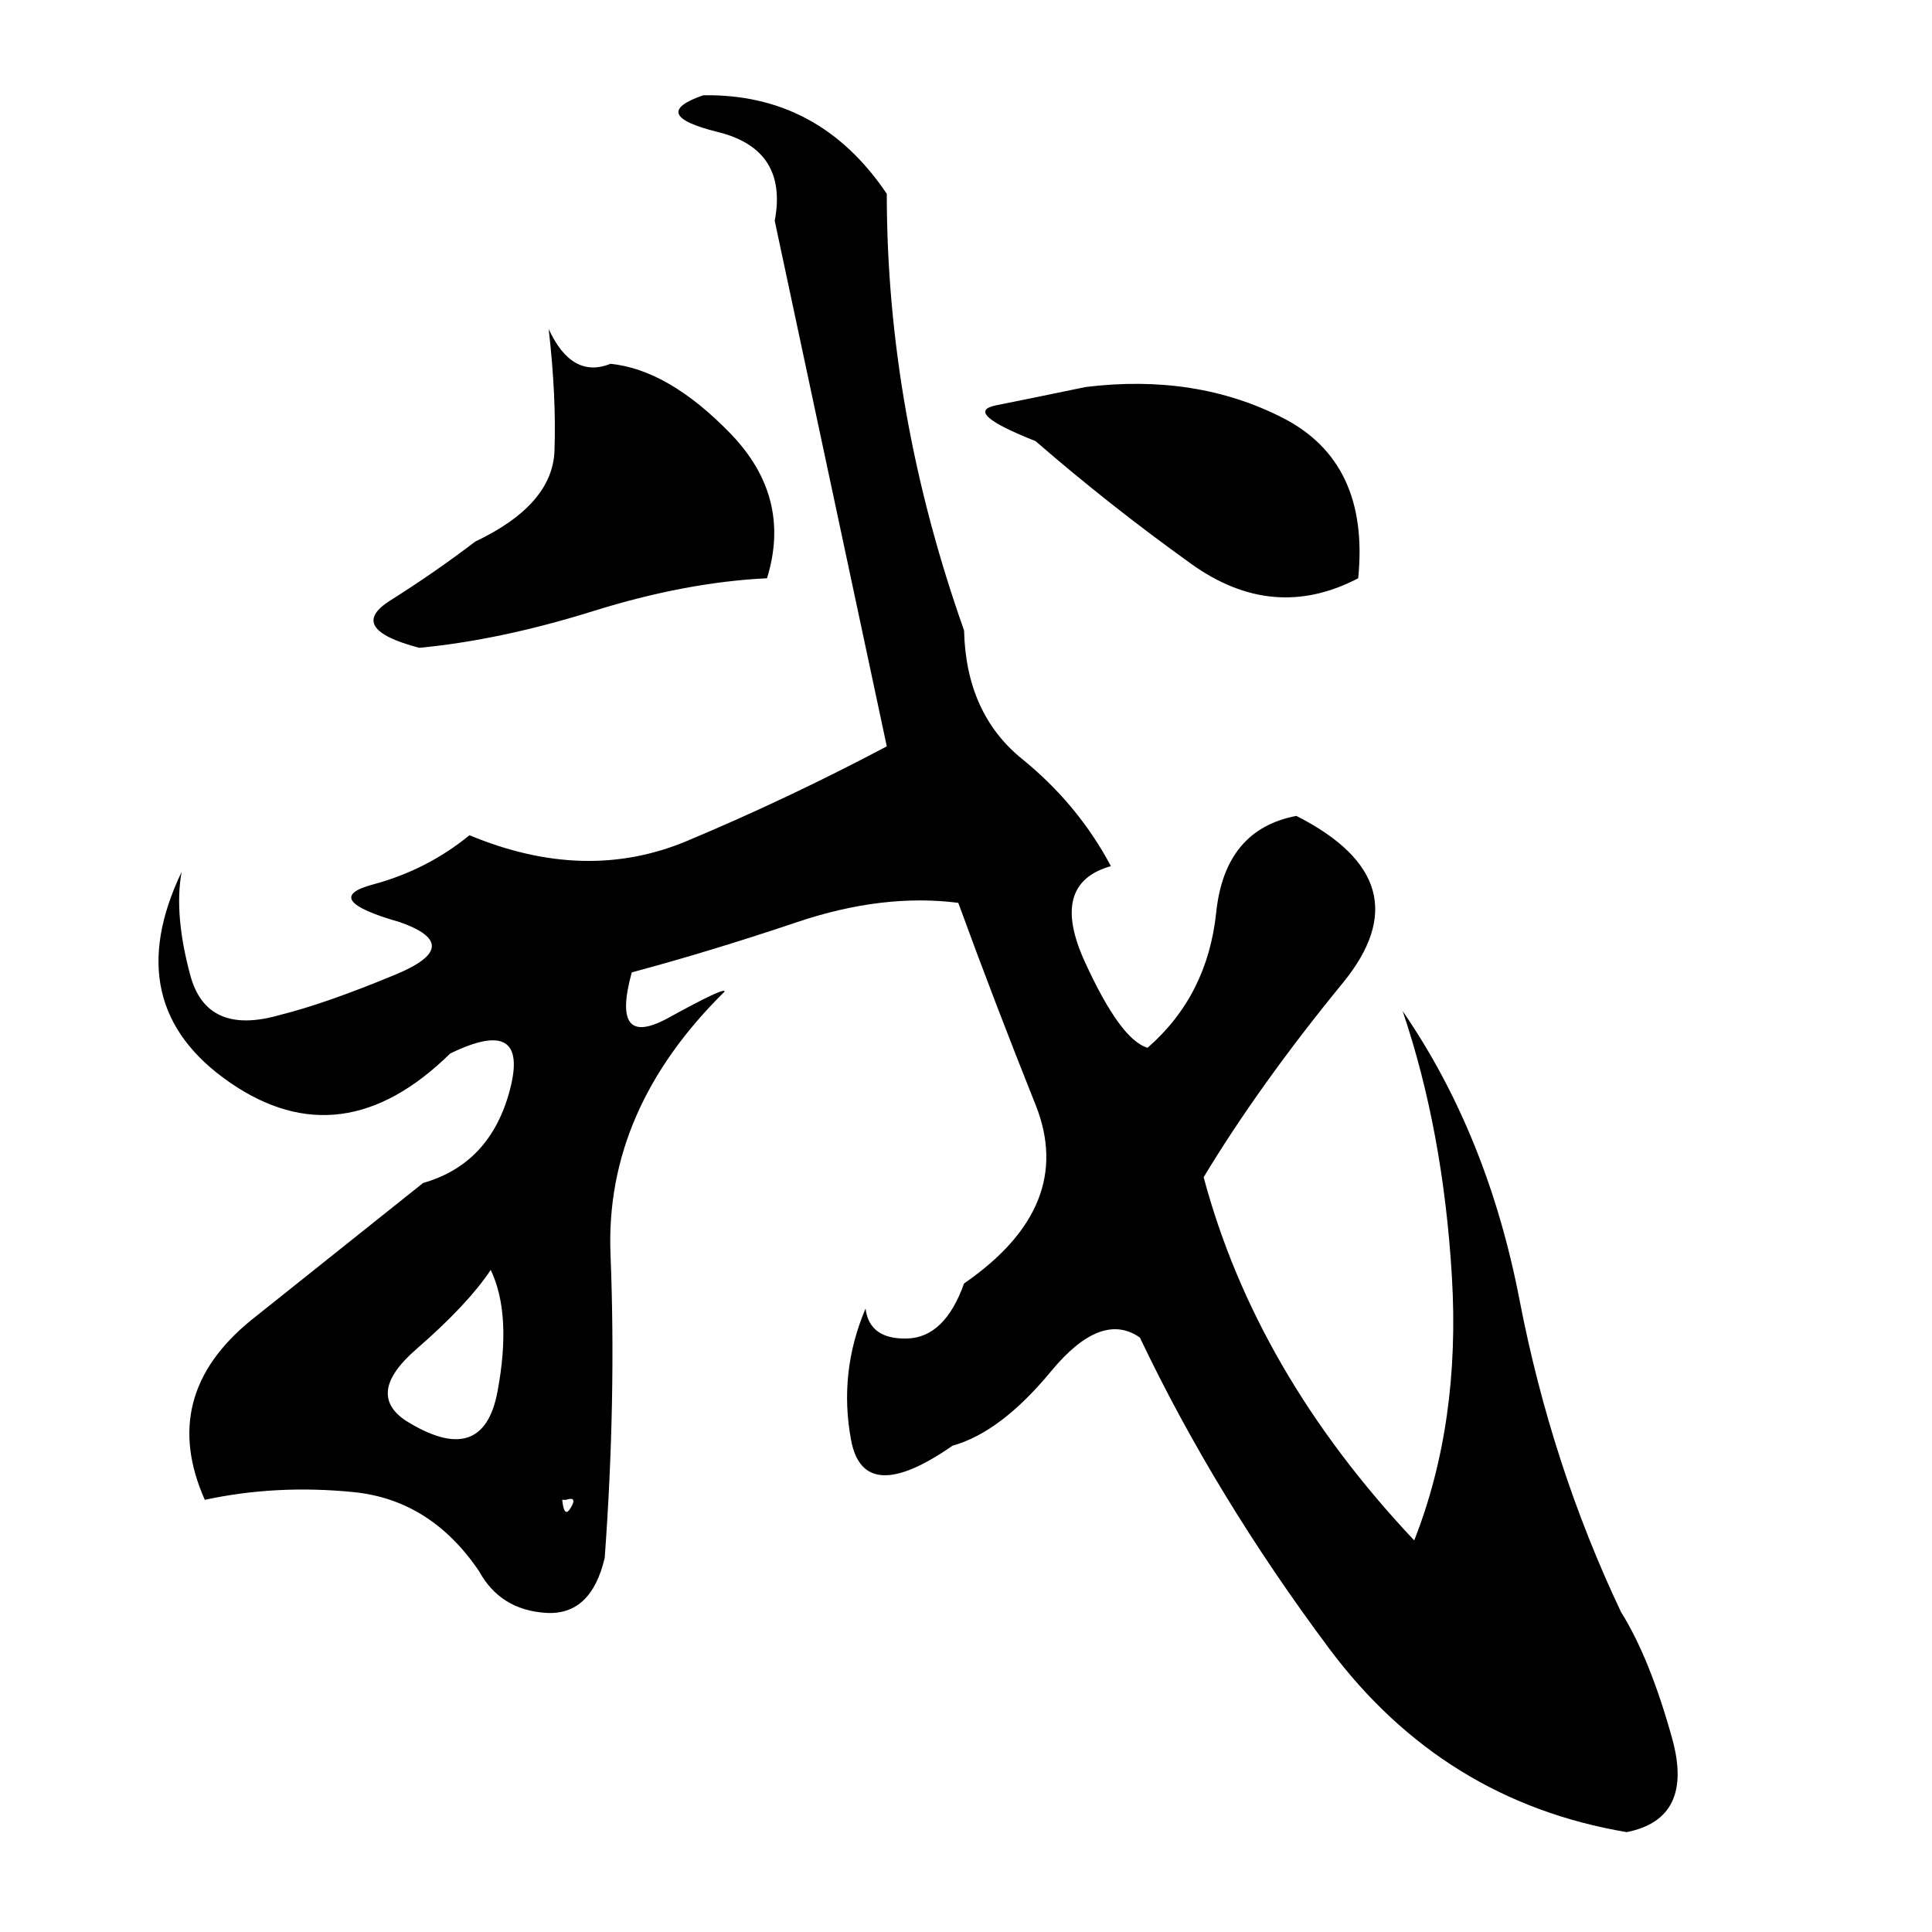
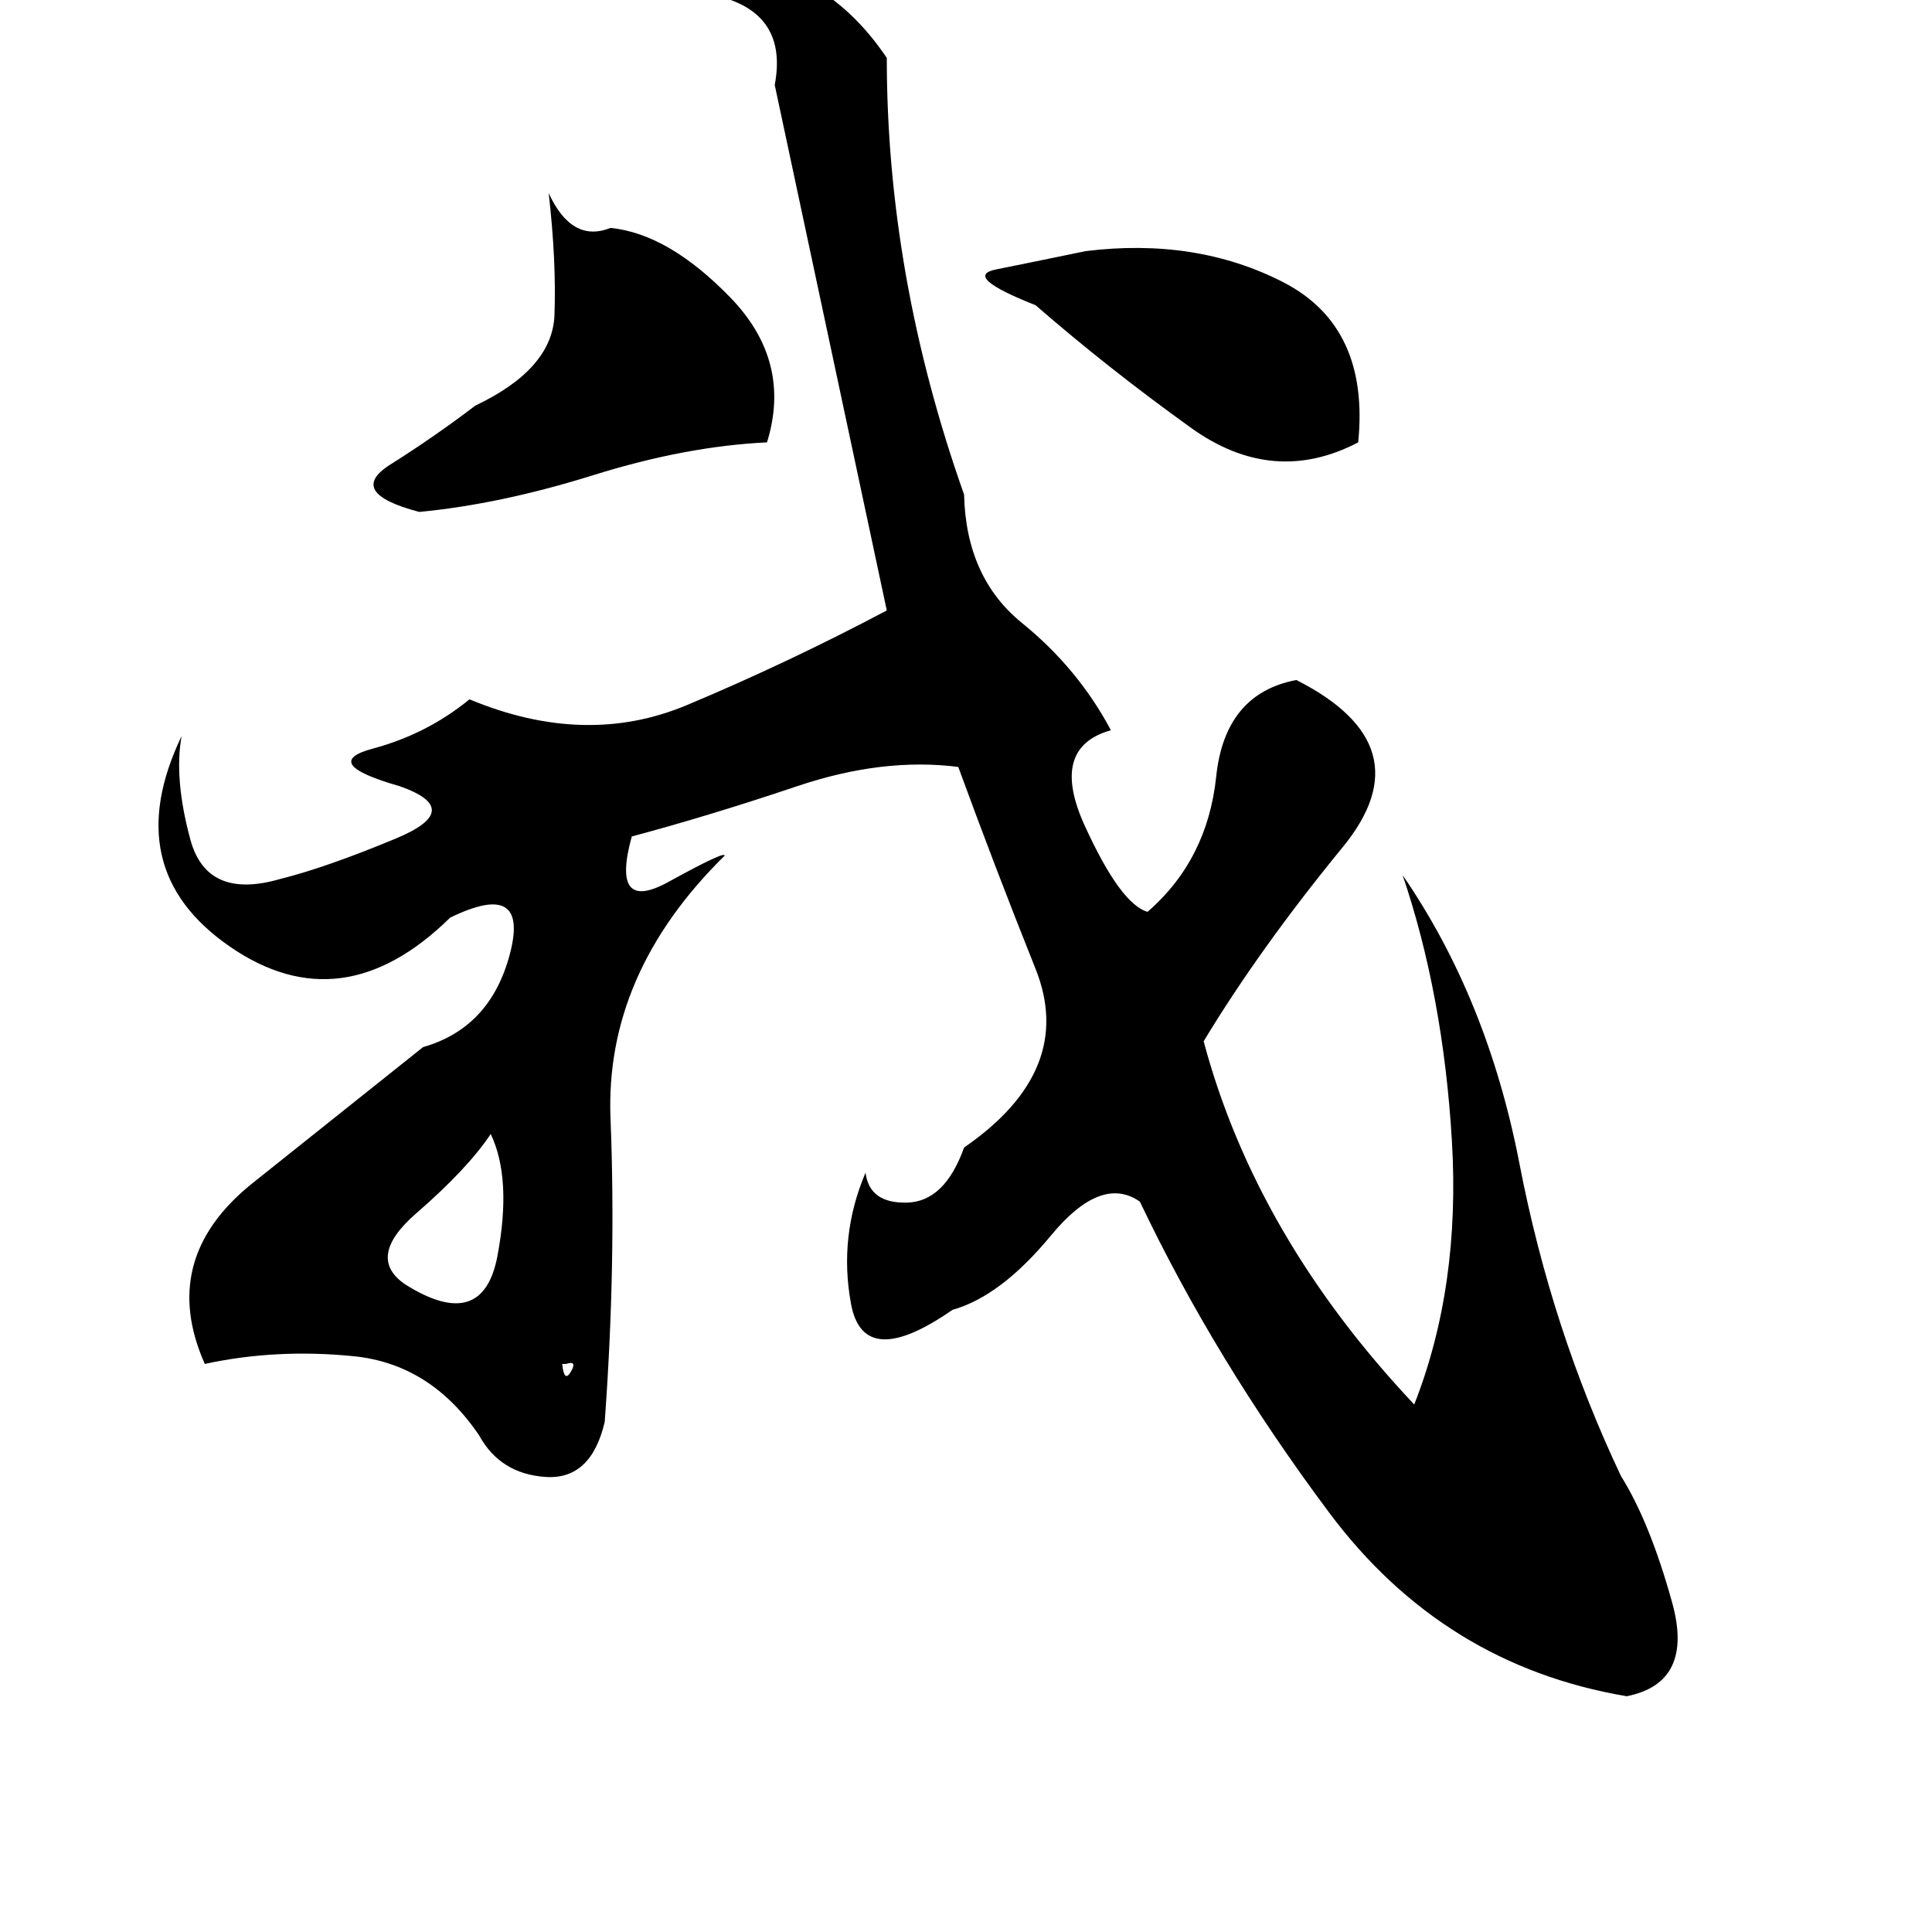
<svg xmlns="http://www.w3.org/2000/svg" version="1.1" viewBox="0 0 1024 1024">
-   <path d="M372.736 50.495Q343.04 60.735 380.416 69.951 417.792 79.167 410.624 117.055L470.016 395.583Q417.792 423.231 364.032 445.759 310.272 468.287 248.832 442.687 226.304 461.119 197.632 468.799 168.96 476.479 211.968 488.767 246.784 501.055 209.92 516.415 173.056 531.775 148.48 537.919 109.568 549.183 100.864 516.927 92.16 484.671 96.256 462.143 62.464 532.799 121.856 573.759 181.248 614.719 238.592 558.399 280.576 537.919 270.336 577.343 260.096 616.767 224.256 627.007L133.12 699.711Q83.968 739.647 108.544 794.943 146.432 786.751 187.392 790.847 228.352 794.943 253.952 832.831 265.216 853.311 289.28 854.847 313.344 856.383 320.512 825.663 326.656 741.695 323.584 664.895 320.512 588.095 384 525.631 385.024 522.559 354.304 539.455 323.584 556.351 334.848 515.391 376.832 504.127 422.4 488.767 467.968 473.407 507.904 478.527 527.36 531.775 548.864 585.535 570.368 639.295 510.976 680.255 500.736 708.927 480.768 709.439 460.8 709.951 458.752 693.567 444.416 727.359 451.072 763.199 457.728 799.039 504.832 766.271 530.432 759.103 557.056 726.847 583.68 694.591 604.16 708.927 644.096 792.895 704.512 873.791 764.928 954.687 862.208 971.071 898.048 963.903 886.272 921.407 874.496 878.911 859.136 854.335 822.272 776.511 805.376 688.959 788.48 601.407 743.424 535.871 764.928 599.359 769.536 676.671 774.144 753.983 749.568 816.447 665.6 727.359 637.952 623.935 667.648 574.783 711.68 521.023 755.712 467.263 687.104 432.447 649.216 439.615 644.608 483.647 640 527.679 608.256 555.327 593.92 551.231 574.976 509.759 556.032 468.287 588.8 459.071 571.392 426.303 541.696 402.239 512 378.175 510.976 334.143 470.016 218.431 470.016 102.719 434.176 49.471 372.736 50.495M290.816 174.399Q294.912 210.239 293.888 238.911 292.864 267.583 251.904 287.039 230.4 303.423 206.848 318.271 183.296 333.119 222.208 343.359 265.216 339.263 314.368 323.903 363.52 308.543 406.528 306.495 419.84 263.487 387.072 229.695 354.304 195.903 323.584 192.831 303.104 201.023 290.816 174.399M575.488 205.119Q545.792 211.263 527.872 214.847 509.952 218.431 548.864 233.791 587.776 267.583 631.296 298.815 674.816 330.047 719.872 306.495 726.016 245.055 679.936 221.503 633.856 197.951 575.488 205.119M260.096 673.087Q271.36 696.639 263.68 737.599 256 778.559 215.04 752.959 193.536 738.623 220.672 715.071 247.808 691.519 260.096 673.087M297.984 794.943L300.032 794.943Q306.176 792.895 302.592 799.039 299.008 805.183 297.984 794.943Z" />
+   <path d="M372.736-21.536Q343.04-11.296 380.416-2.08 417.792 7.136 410.624 45.024L470.016 323.552Q417.792 351.2 364.032 373.728 310.272 396.256 248.832 370.656 226.304 389.088 197.632 396.768 168.96 404.448 211.968 416.736 246.784 429.024 209.92 444.384 173.056 459.744 148.48 465.888 109.568 477.152 100.864 444.896 92.16 412.64 96.256 390.112 62.464 460.768 121.856 501.728 181.248 542.688 238.592 486.368 280.576 465.888 270.336 505.312 260.096 544.736 224.256 554.976L133.12 627.68Q83.968 667.616 108.544 722.912 146.432 714.72 187.392 718.816 228.352 722.912 253.952 760.8 265.216 781.28 289.28 782.816 313.344 784.352 320.512 753.632 326.656 669.664 323.584 592.864 320.512 516.064 384 453.6 385.024 450.528 354.304 467.424 323.584 484.32 334.848 443.36 376.832 432.096 422.4 416.736 467.968 401.376 507.904 406.496 527.36 459.744 548.864 513.504 570.368 567.264 510.976 608.224 500.736 636.896 480.768 637.408 460.8 637.92 458.752 621.536 444.416 655.328 451.072 691.168 457.728 727.008 504.832 694.24 530.432 687.072 557.056 654.816 583.68 622.56 604.16 636.896 644.096 720.864 704.512 801.76 764.928 882.656 862.208 899.04 898.048 891.872 886.272 849.376 874.496 806.88 859.136 782.304 822.272 704.48 805.376 616.928 788.48 529.376 743.424 463.84 764.928 527.328 769.536 604.64 774.144 681.952 749.568 744.416 665.6 655.328 637.952 551.904 667.648 502.752 711.68 448.992 755.712 395.232 687.104 360.416 649.216 367.584 644.608 411.616 640 455.648 608.256 483.296 593.92 479.2 574.976 437.728 556.032 396.256 588.8 387.04 571.392 354.272 541.696 330.208 512 306.144 510.976 262.112 470.016 146.4 470.016 30.688 434.176-22.56 372.736-21.536M290.816 102.368Q294.912 138.208 293.888 166.88 292.864 195.552 251.904 215.008 230.4 231.392 206.848 246.24 183.296 261.088 222.208 271.328 265.216 267.232 314.368 251.872 363.52 236.512 406.528 234.464 419.84 191.456 387.072 157.664 354.304 123.872 323.584 120.8 303.104 128.992 290.816 102.368M575.488 133.088Q545.792 139.232 527.872 142.816 509.952 146.4 548.864 161.76 587.776 195.552 631.296 226.784 674.816 258.016 719.872 234.464 726.016 173.024 679.936 149.472 633.856 125.92 575.488 133.088M260.096 601.056Q271.36 624.608 263.68 665.568 256 706.528 215.04 680.928 193.536 666.592 220.672 643.04 247.808 619.488 260.096 601.056M297.984 722.912L300.032 722.912Q306.176 720.864 302.592 727.008 299.008 733.152 297.984 722.912Z" />
</svg>
